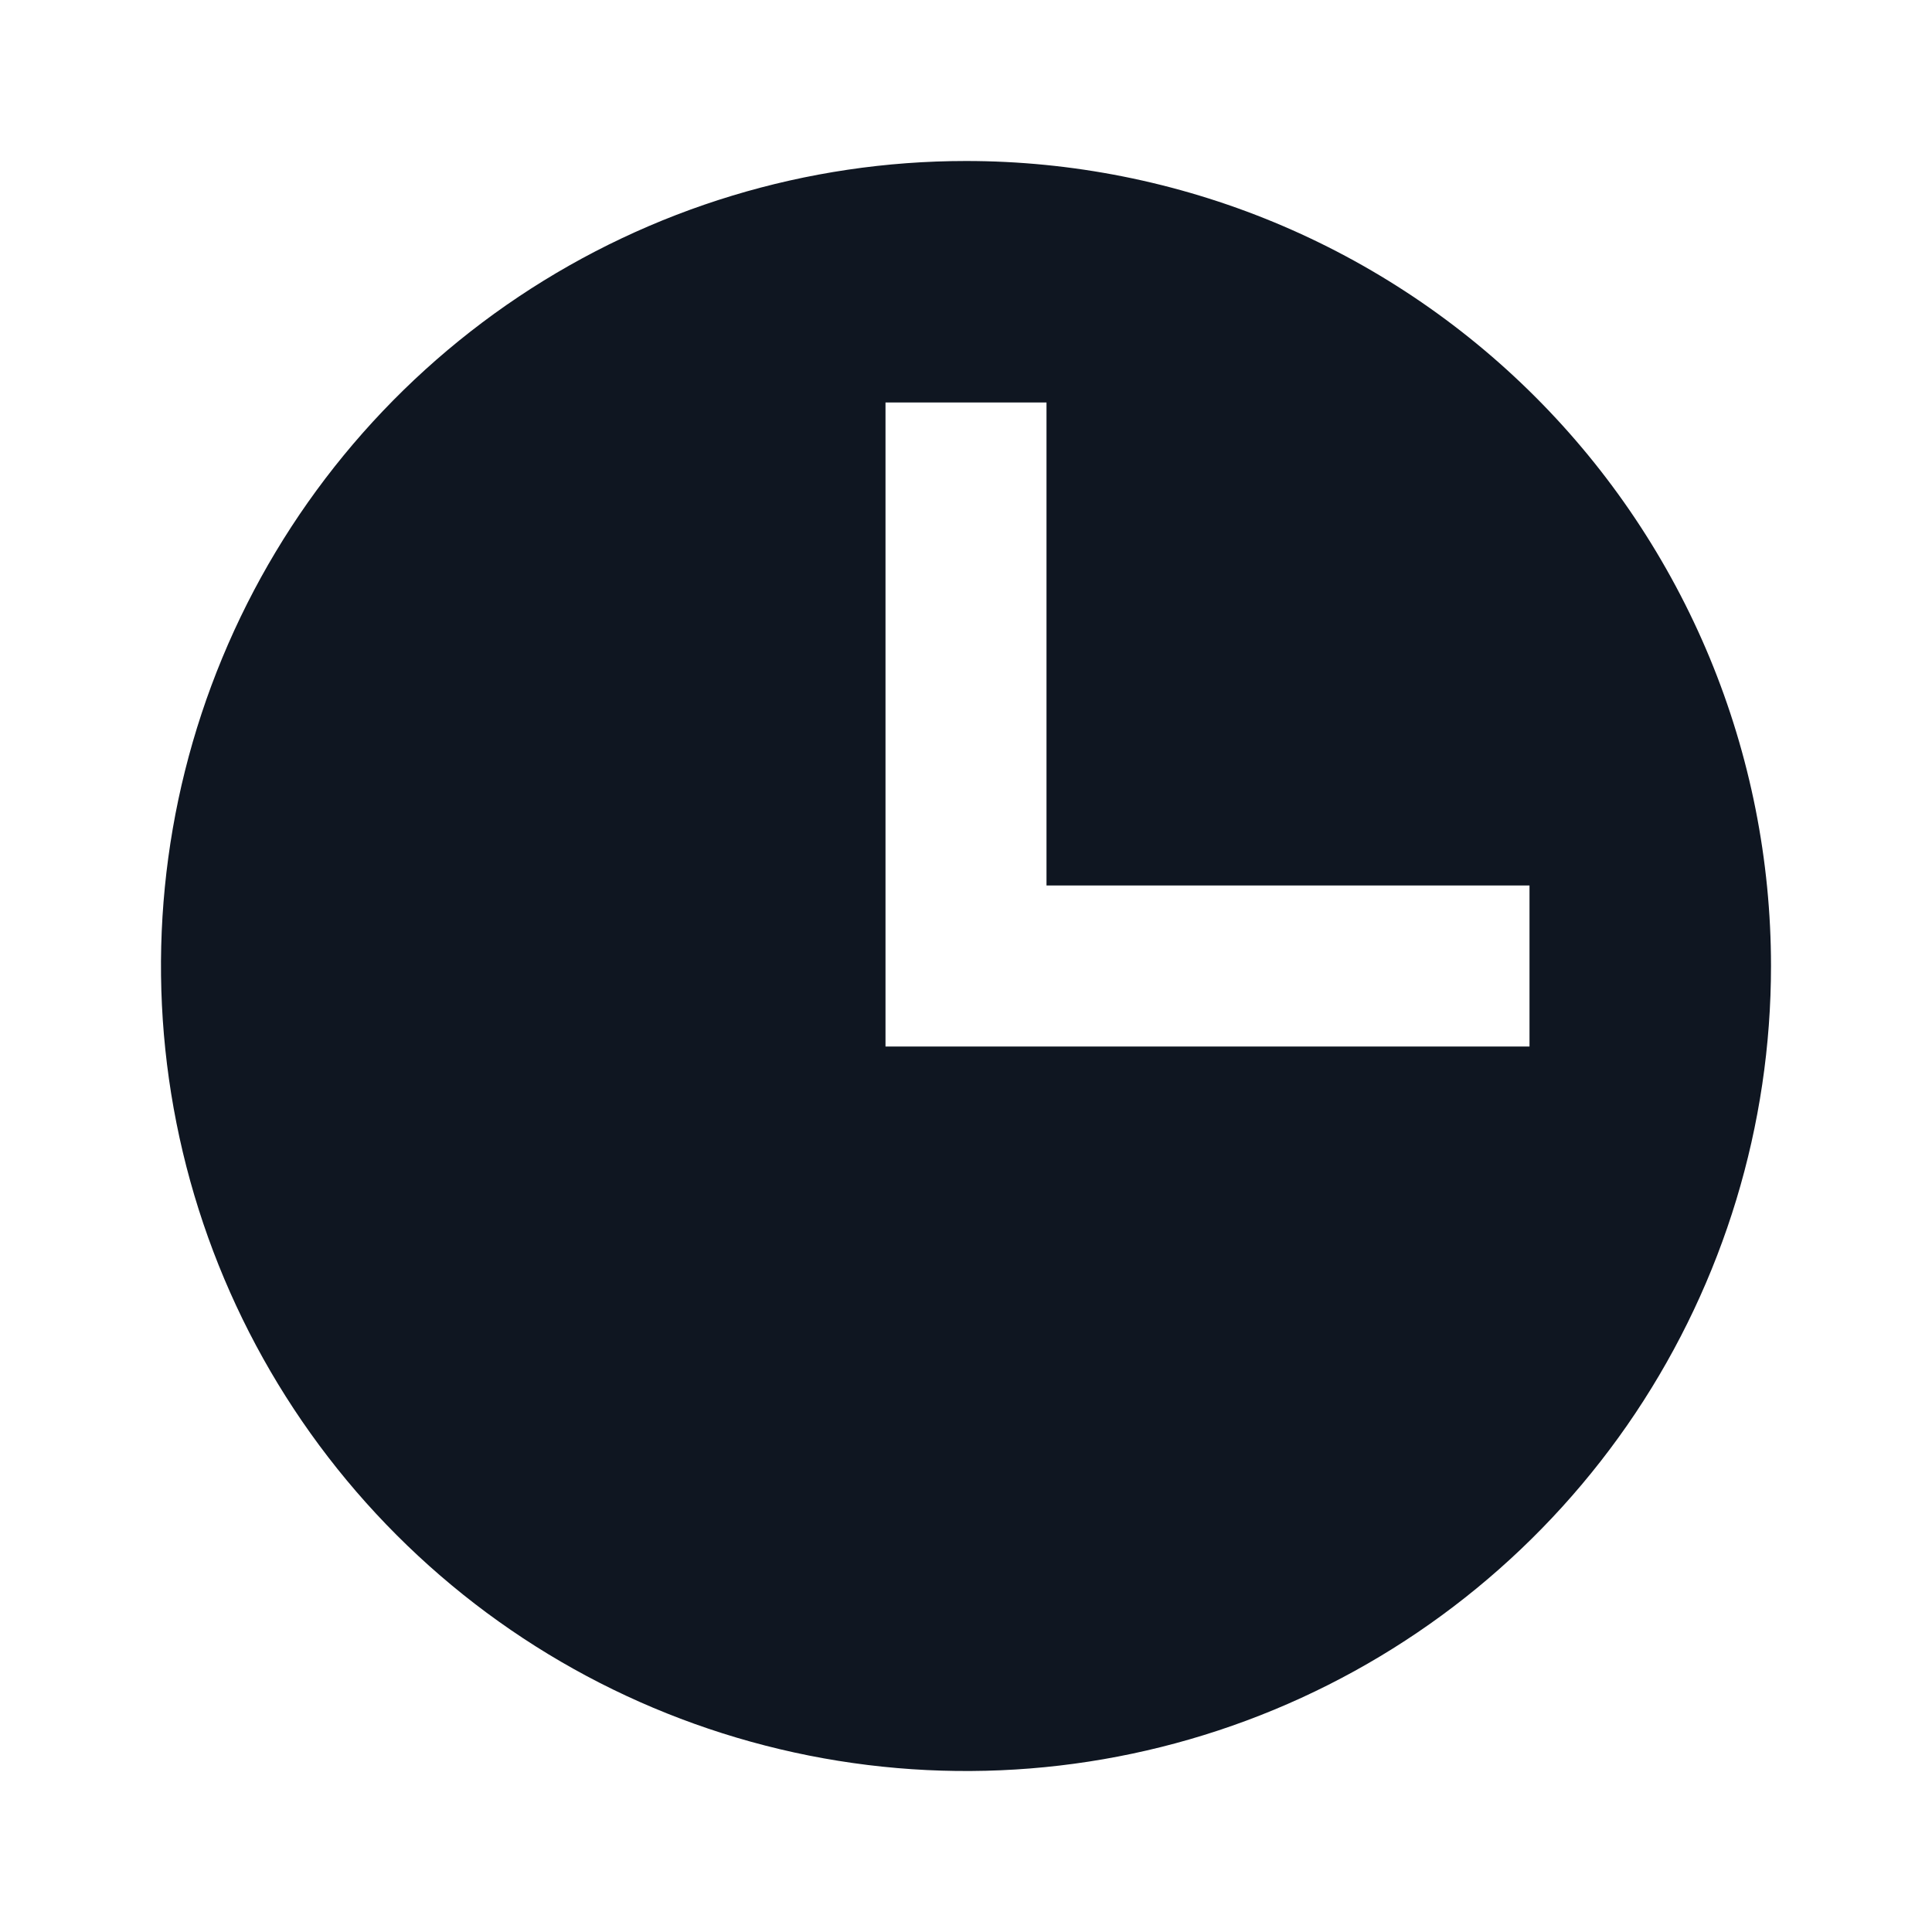
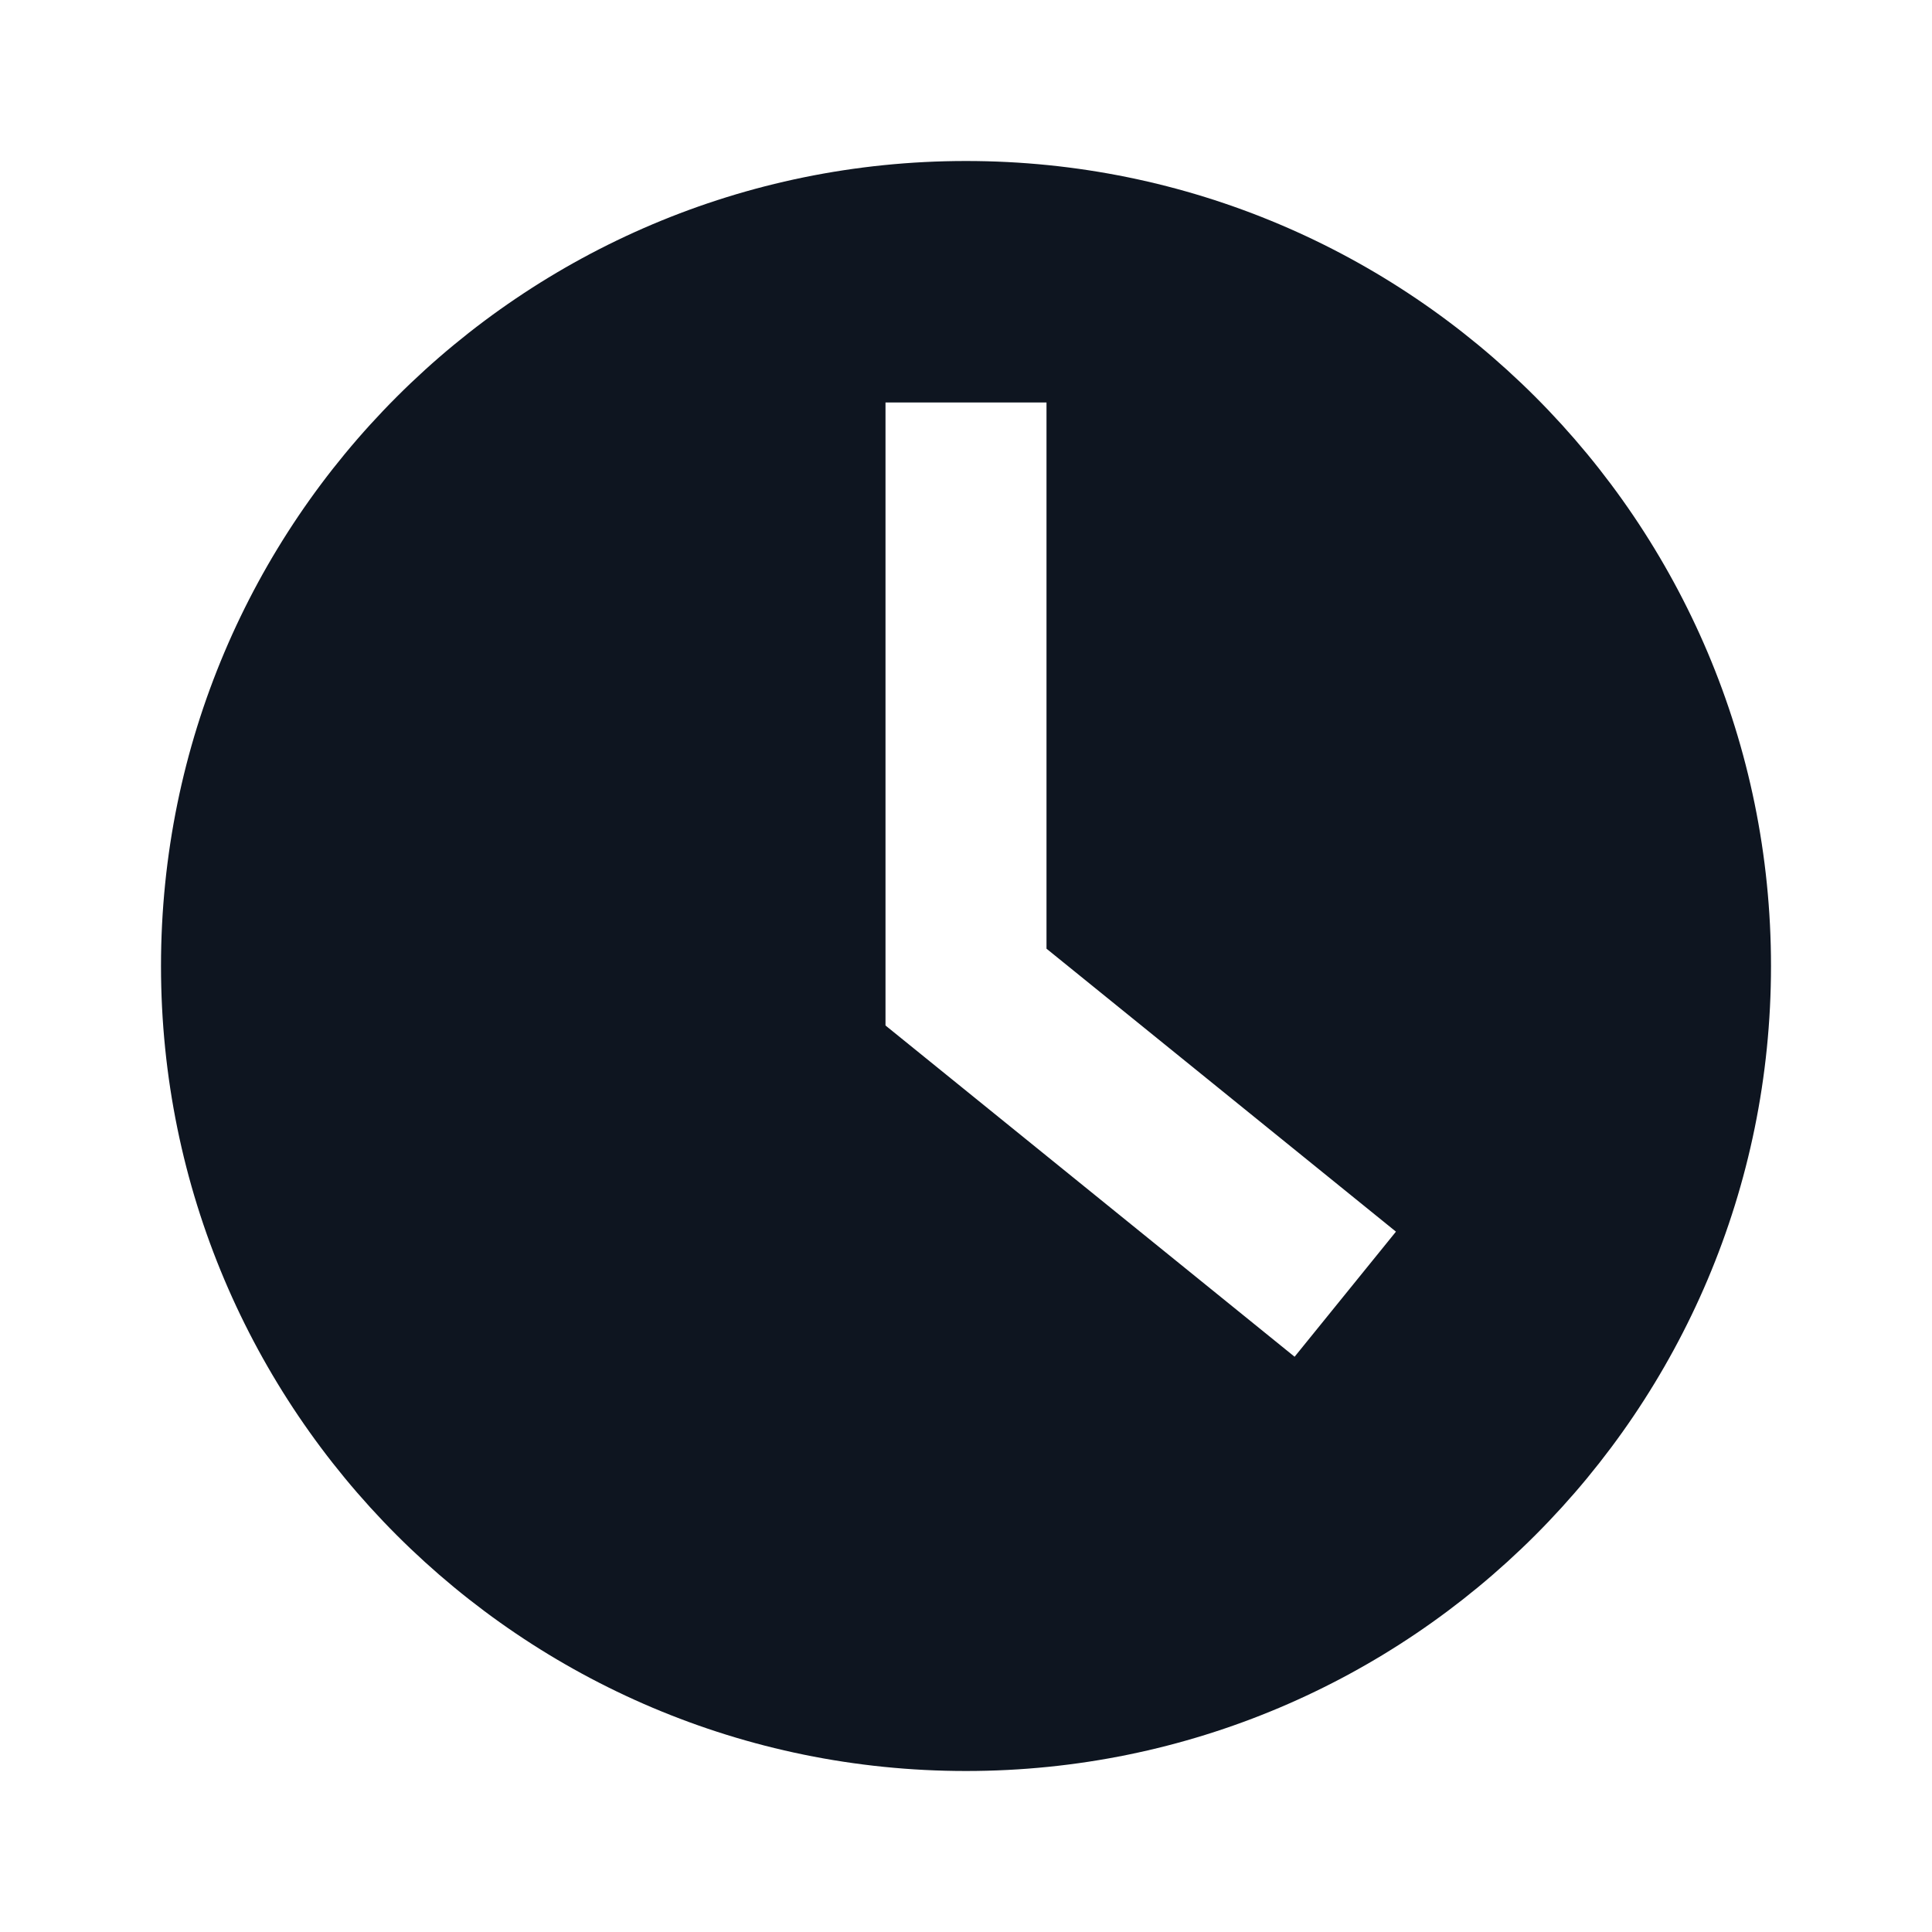
<svg xmlns="http://www.w3.org/2000/svg" width="24" height="24" viewBox="0 0 24 24" fill="none">
-   <path fill-rule="evenodd" clip-rule="evenodd" d="M12 2C10.022 2 8.089 2.586 6.444 3.685C4.8 4.784 3.518 6.346 2.761 8.173C2.004 10 1.806 12.011 2.192 13.951C2.578 15.891 3.53 17.672 4.929 19.071C6.327 20.47 8.109 21.422 10.049 21.808C11.989 22.194 14 21.996 15.827 21.239C17.654 20.482 19.216 19.2 20.315 17.556C21.413 15.911 22 13.978 22 12C22 10.687 21.741 9.386 21.239 8.173C20.736 6.96 20 5.858 19.071 4.929C18.142 4 17.04 3.264 15.827 2.761C14.614 2.259 13.313 2 12 2ZM19 13H11V5H13V11H19V13Z" fill="#0F1621" />
+   <path fill-rule="evenodd" clip-rule="evenodd" d="M12 22C17.523 22 22 17.523 22 12C22 6.477 17.523 2 12 2C6.477 2 2 6.477 2 12C2 17.523 6.477 22 12 22ZM11 12.739V5H13V11.785L17.341 15.3L16.082 16.854L11 12.739Z" fill="#0E1520" />
</svg>
